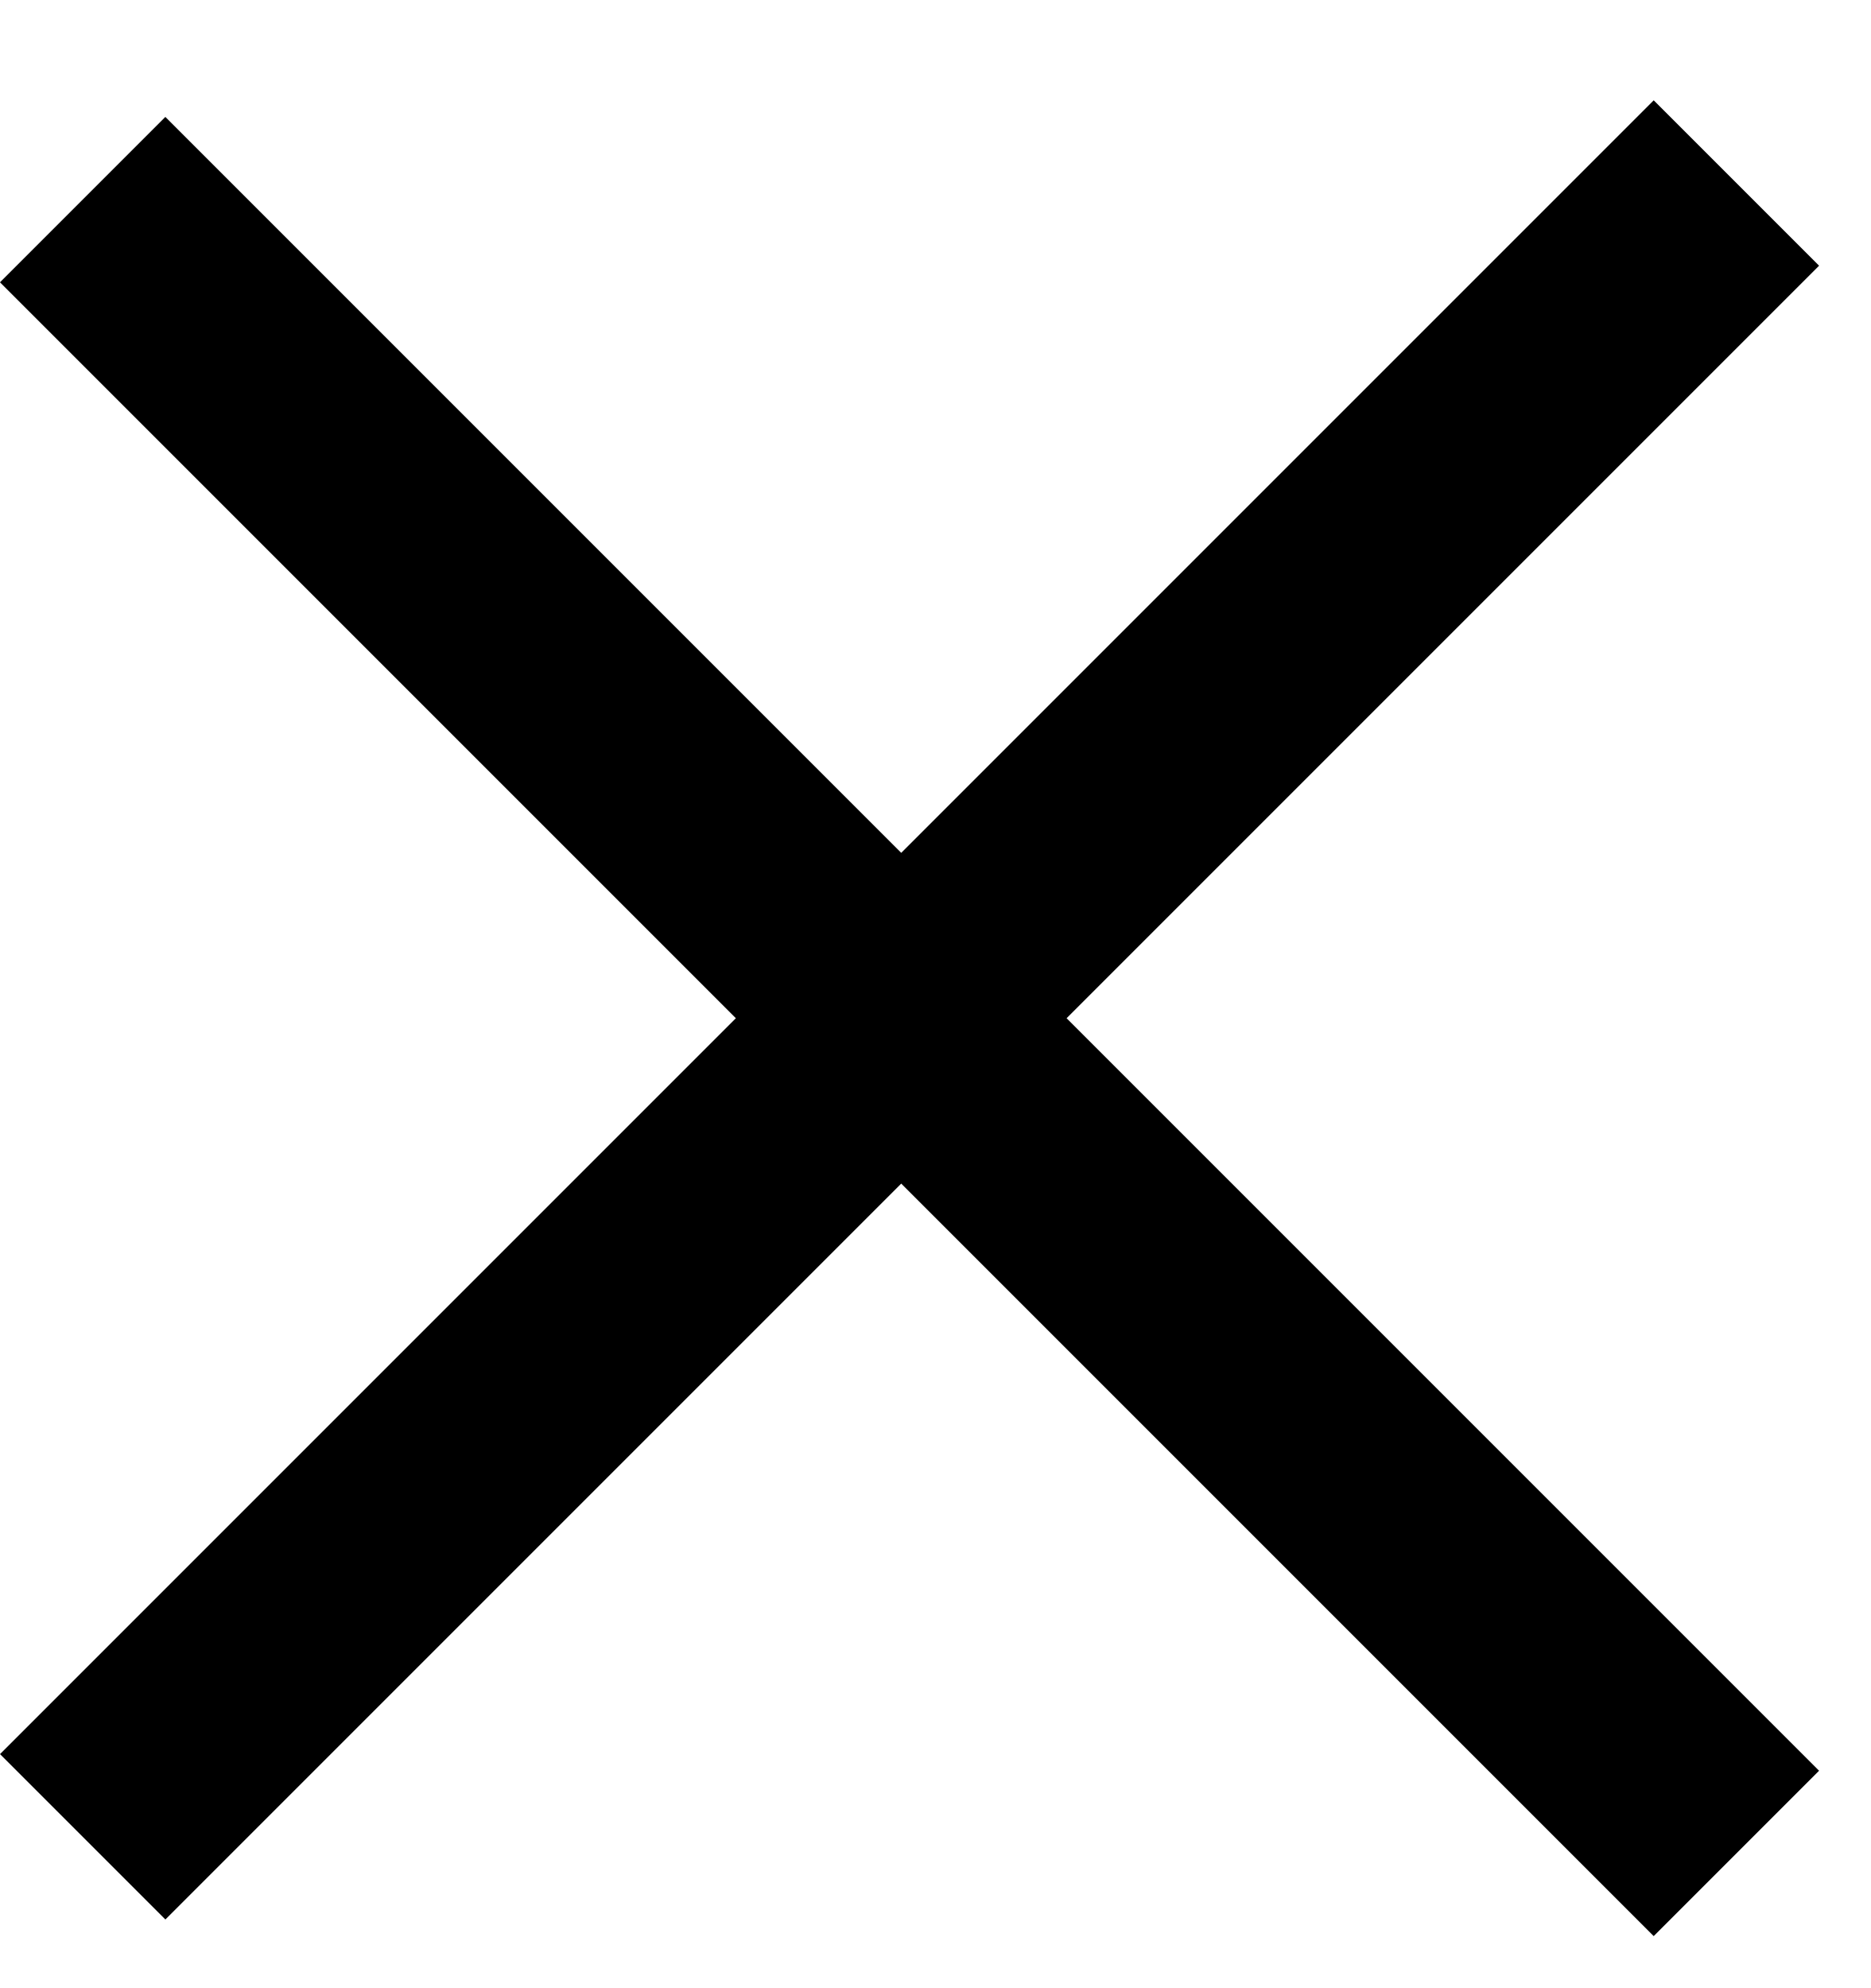
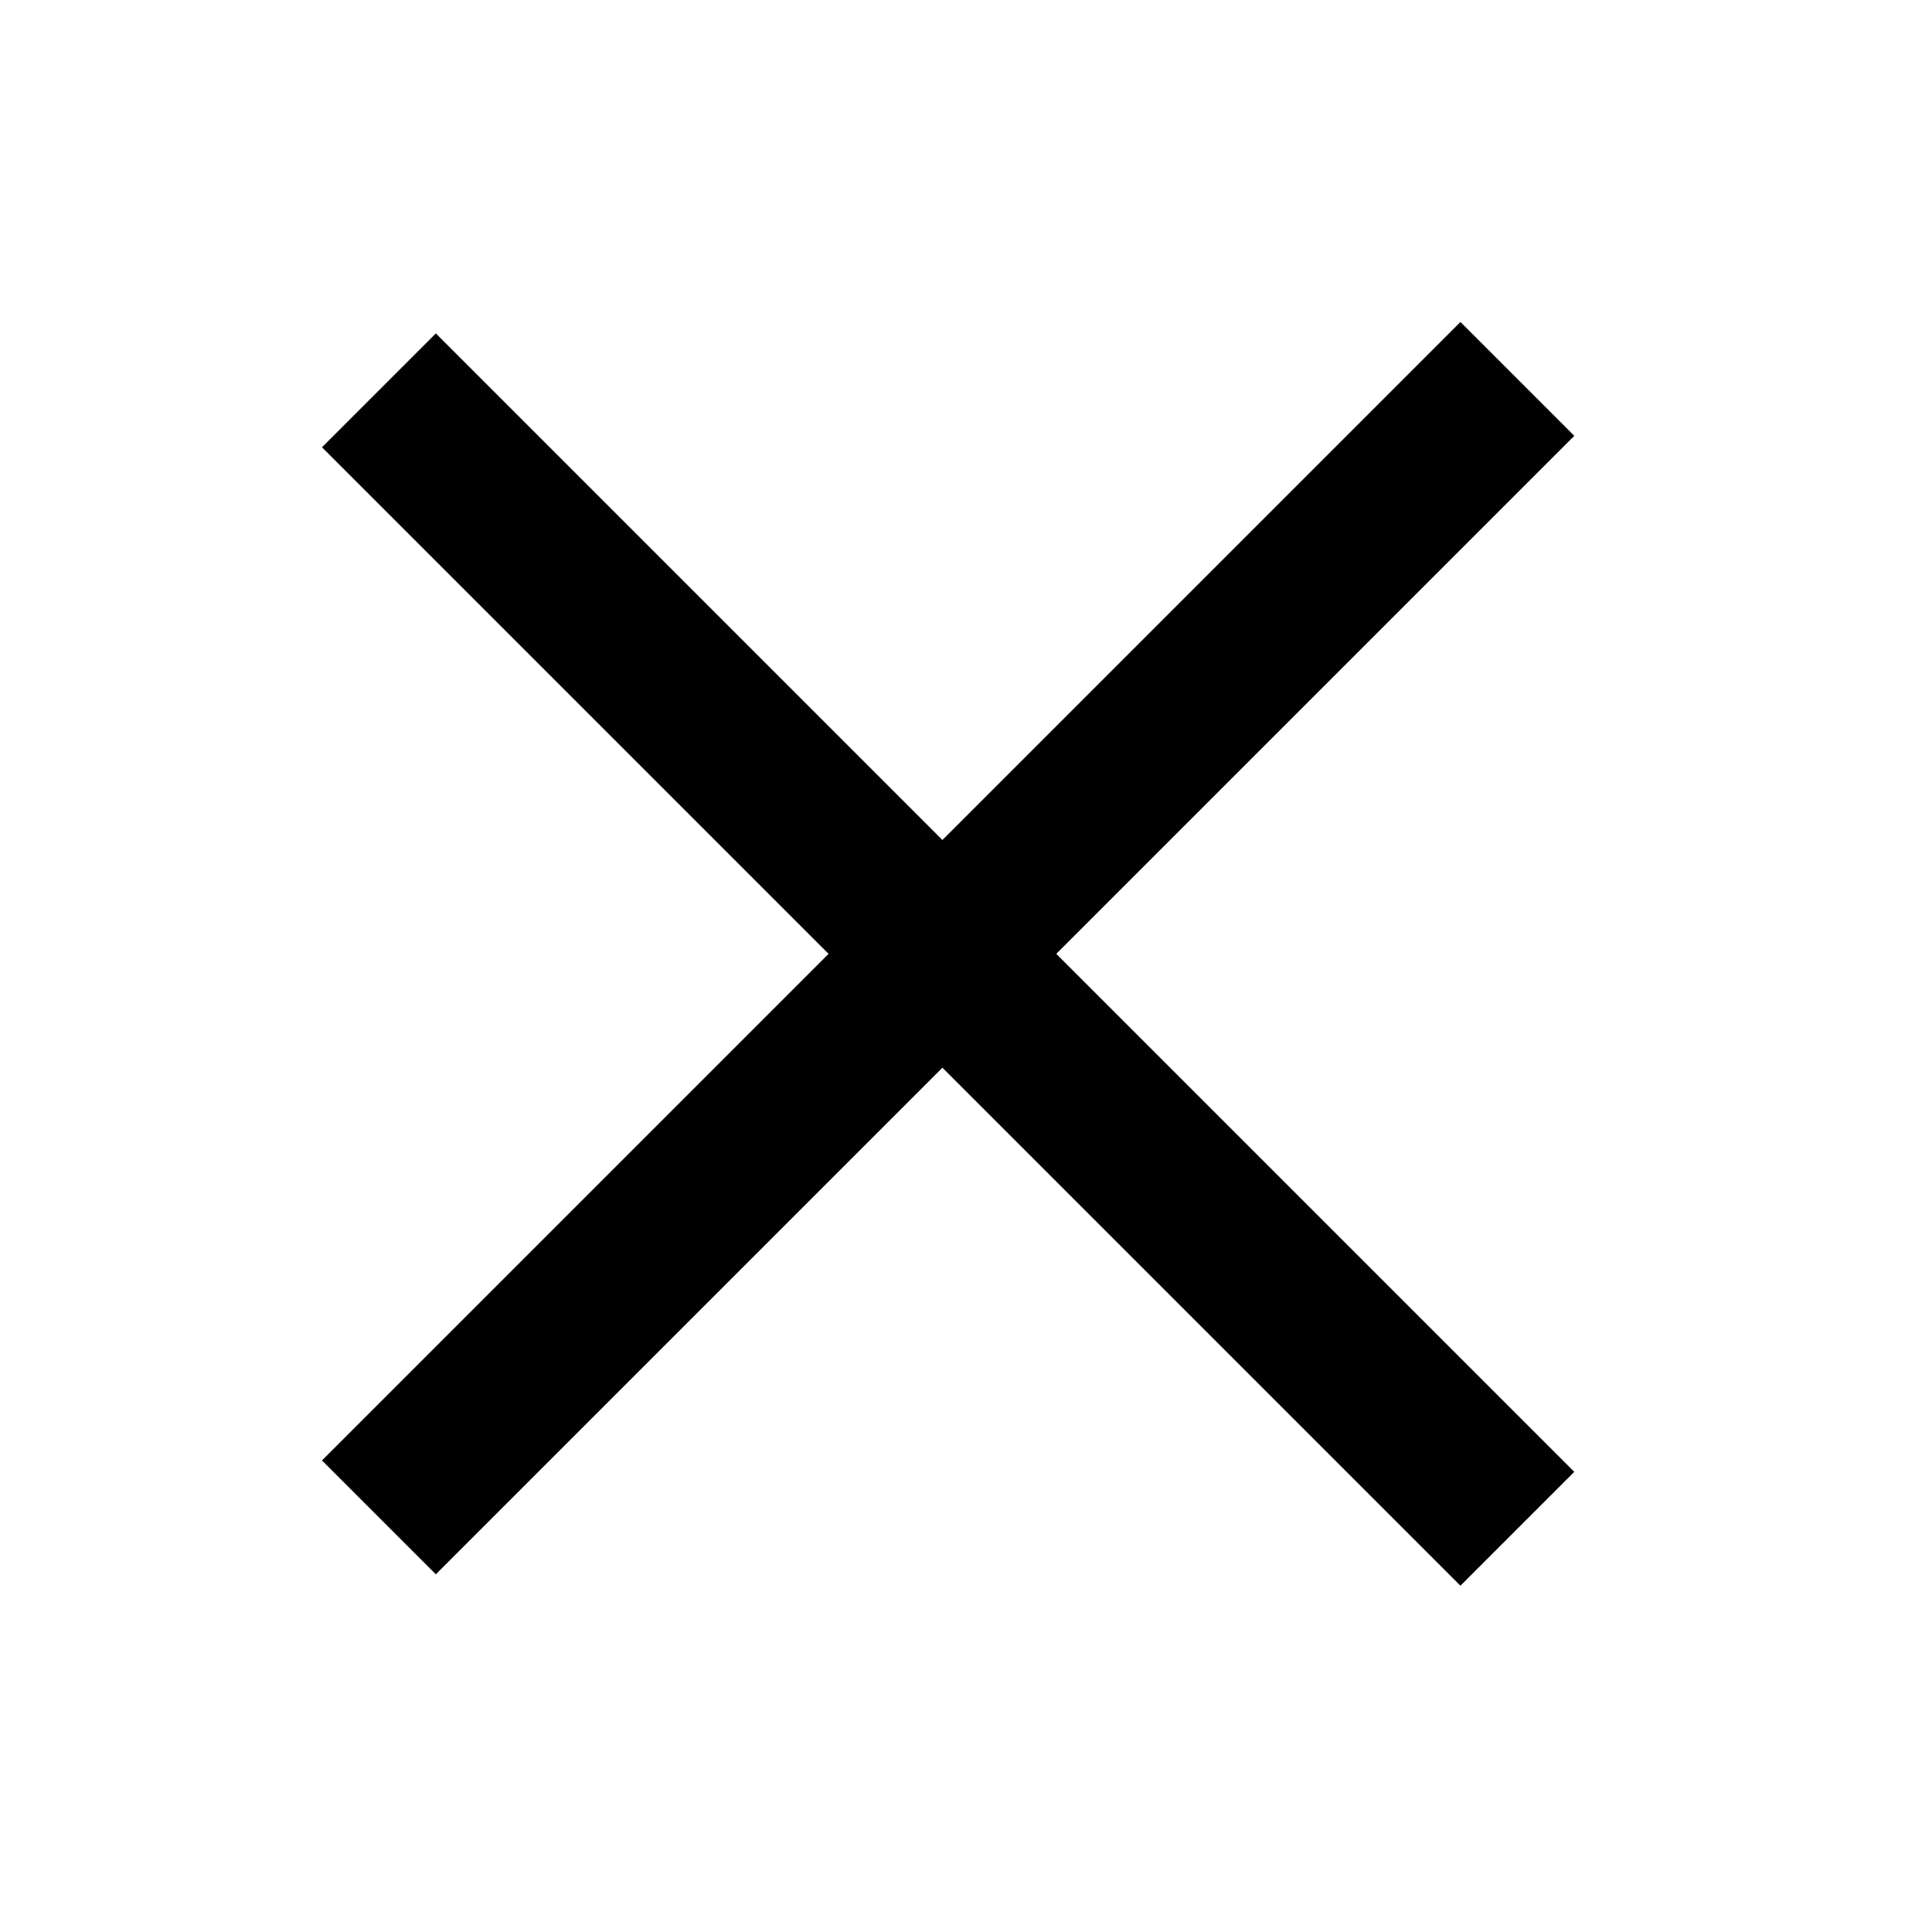
- <svg xmlns="http://www.w3.org/2000/svg" width="16" height="17" viewBox="0 0 16 17" fill="none">
-   <rect x="1.414" y="1" width="20" height="2" transform="rotate(45 1.41418 1)" fill="black" />
-   <rect y="15" width="20" height="2" transform="rotate(-45 0 14.9999)" fill="black" />
+ <svg xmlns="http://www.w3.org/2000/svg" width="24" height="24" viewBox="0 0 24 24" fill="none">
+   <rect x="5.414" y="4.142" width="20" height="2" transform="rotate(45 5.41431 4.14218)" fill="black" />
+   <rect x="4" y="18.142" width="20" height="2" transform="rotate(-45 4 18.1422)" fill="black" />
</svg>
